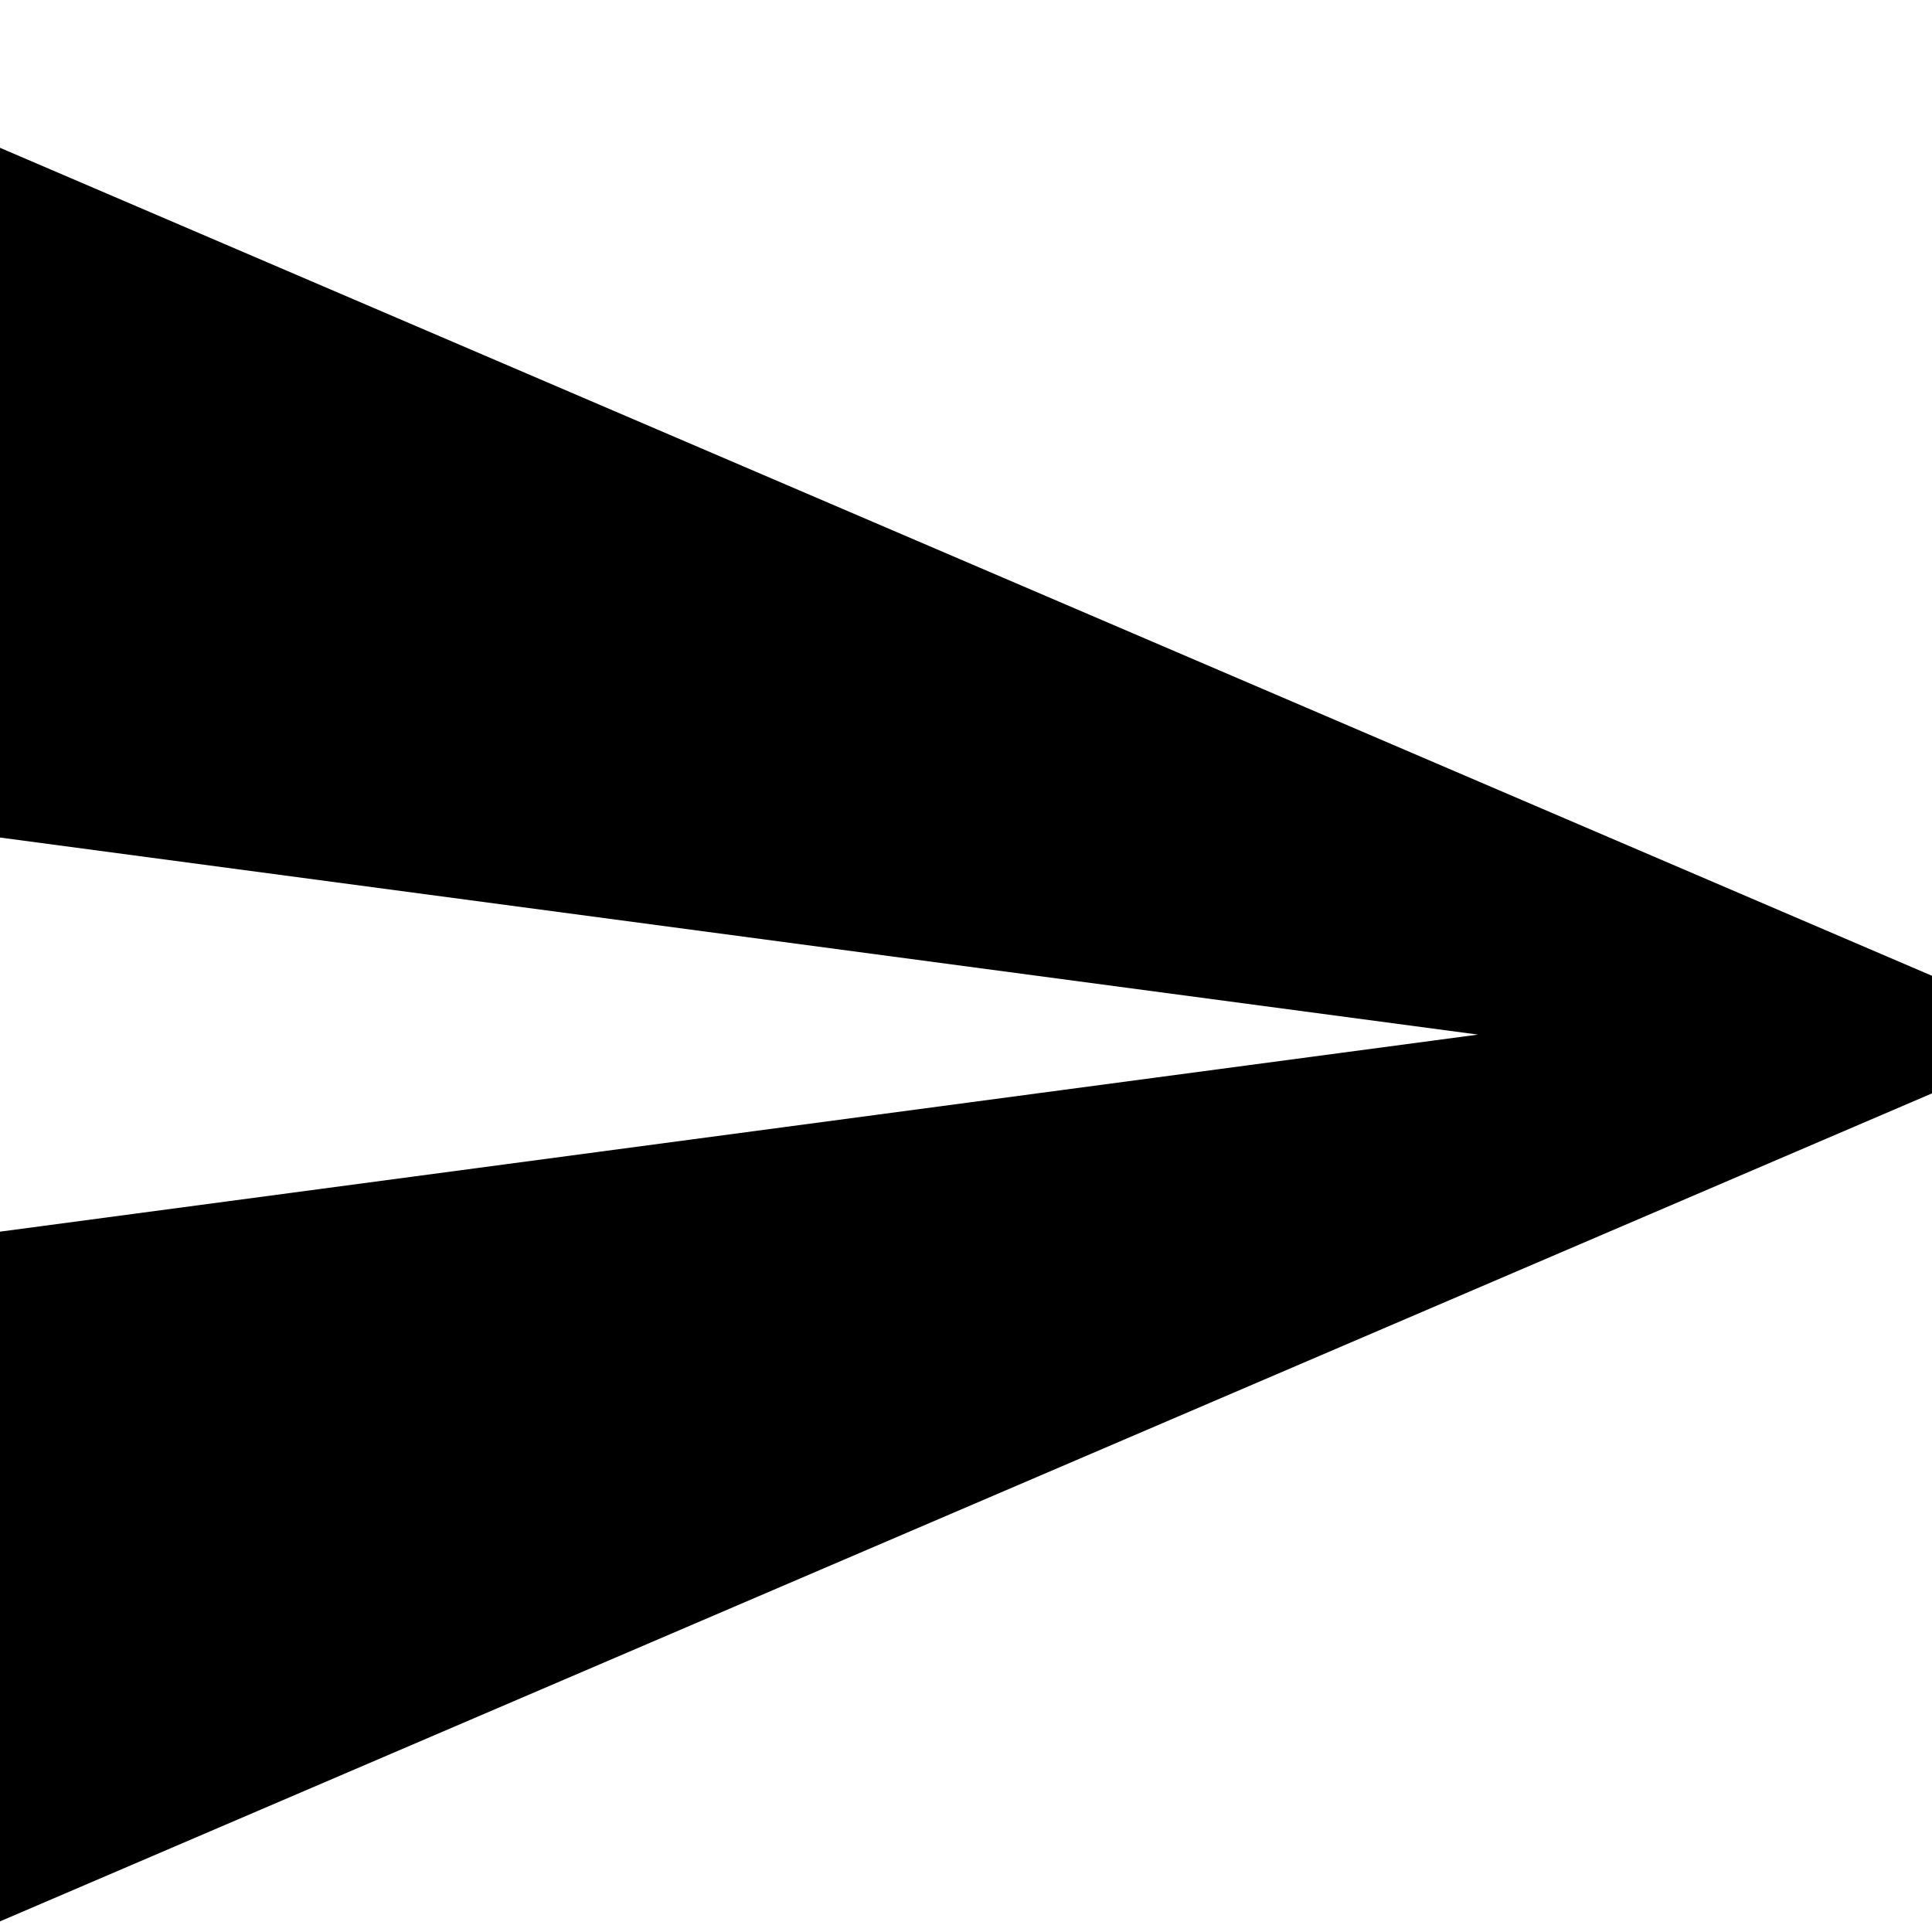
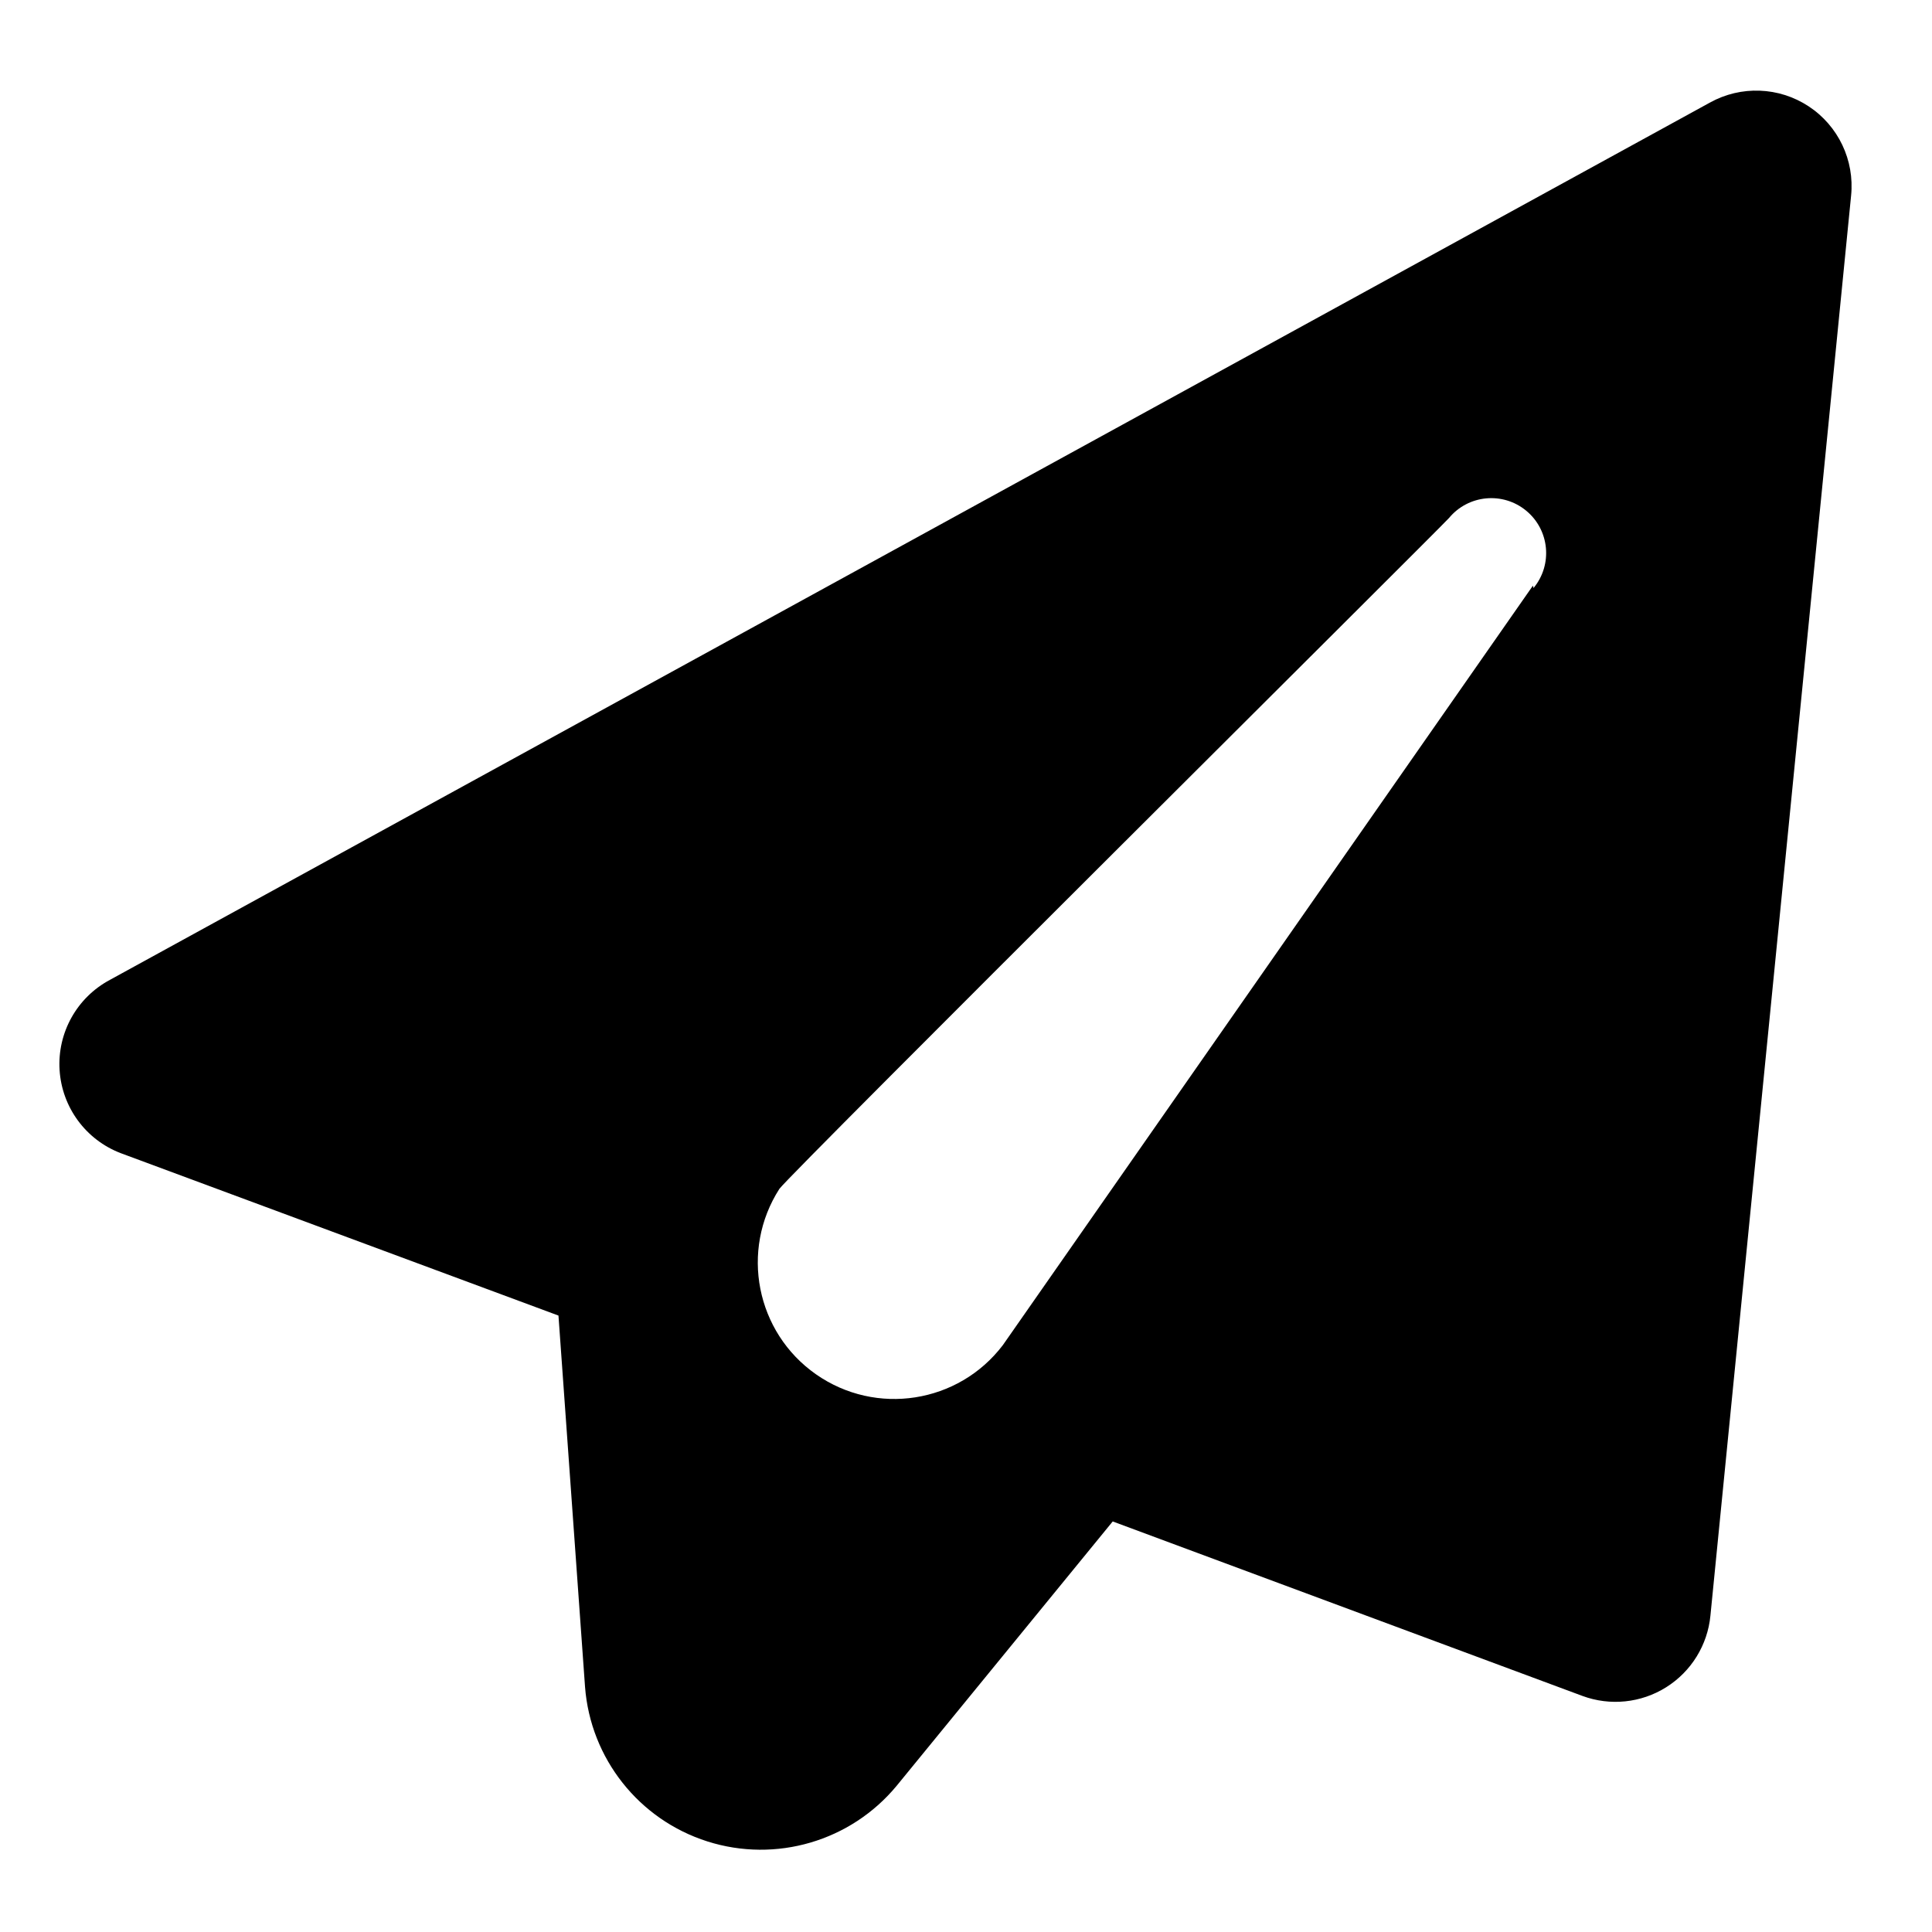
- <svg xmlns="http://www.w3.org/2000/svg" version="1.1" viewBox="0 0 500 500">
-   <g>
-     <g>
-       <polygon points="0,497.25 535.5,267.75 0,38.25 0,216.75 382.5,267.75 0,318.75" />
-     </g>
-   </g>
+ <svg xmlns="http://www.w3.org/2000/svg" t="1705916143932" class="icon" viewBox="0 0 1024 1024" version="1.1" p-id="1214" width="200" height="200">
+   <path d="M906.24 54.4L58.24 519.36A50.56 50.56 0 0 0 64 611.2l232 86.08 14.08 196.8a93.44 93.44 0 0 0 165.12 52.48l114.56-140.16 248.96 92.48a50.56 50.56 0 0 0 67.84-42.56l74.56-752.64a50.56 50.56 0 0 0-74.88-49.28z m-93.76 256l-280.96 402.56a72.32 72.32 0 0 1-118.4-82.88C419.2 621.76 761.28 281.92 768 274.56a28.8 28.8 0 0 1 44.8 37.12z" p-id="1215" />
</svg>
